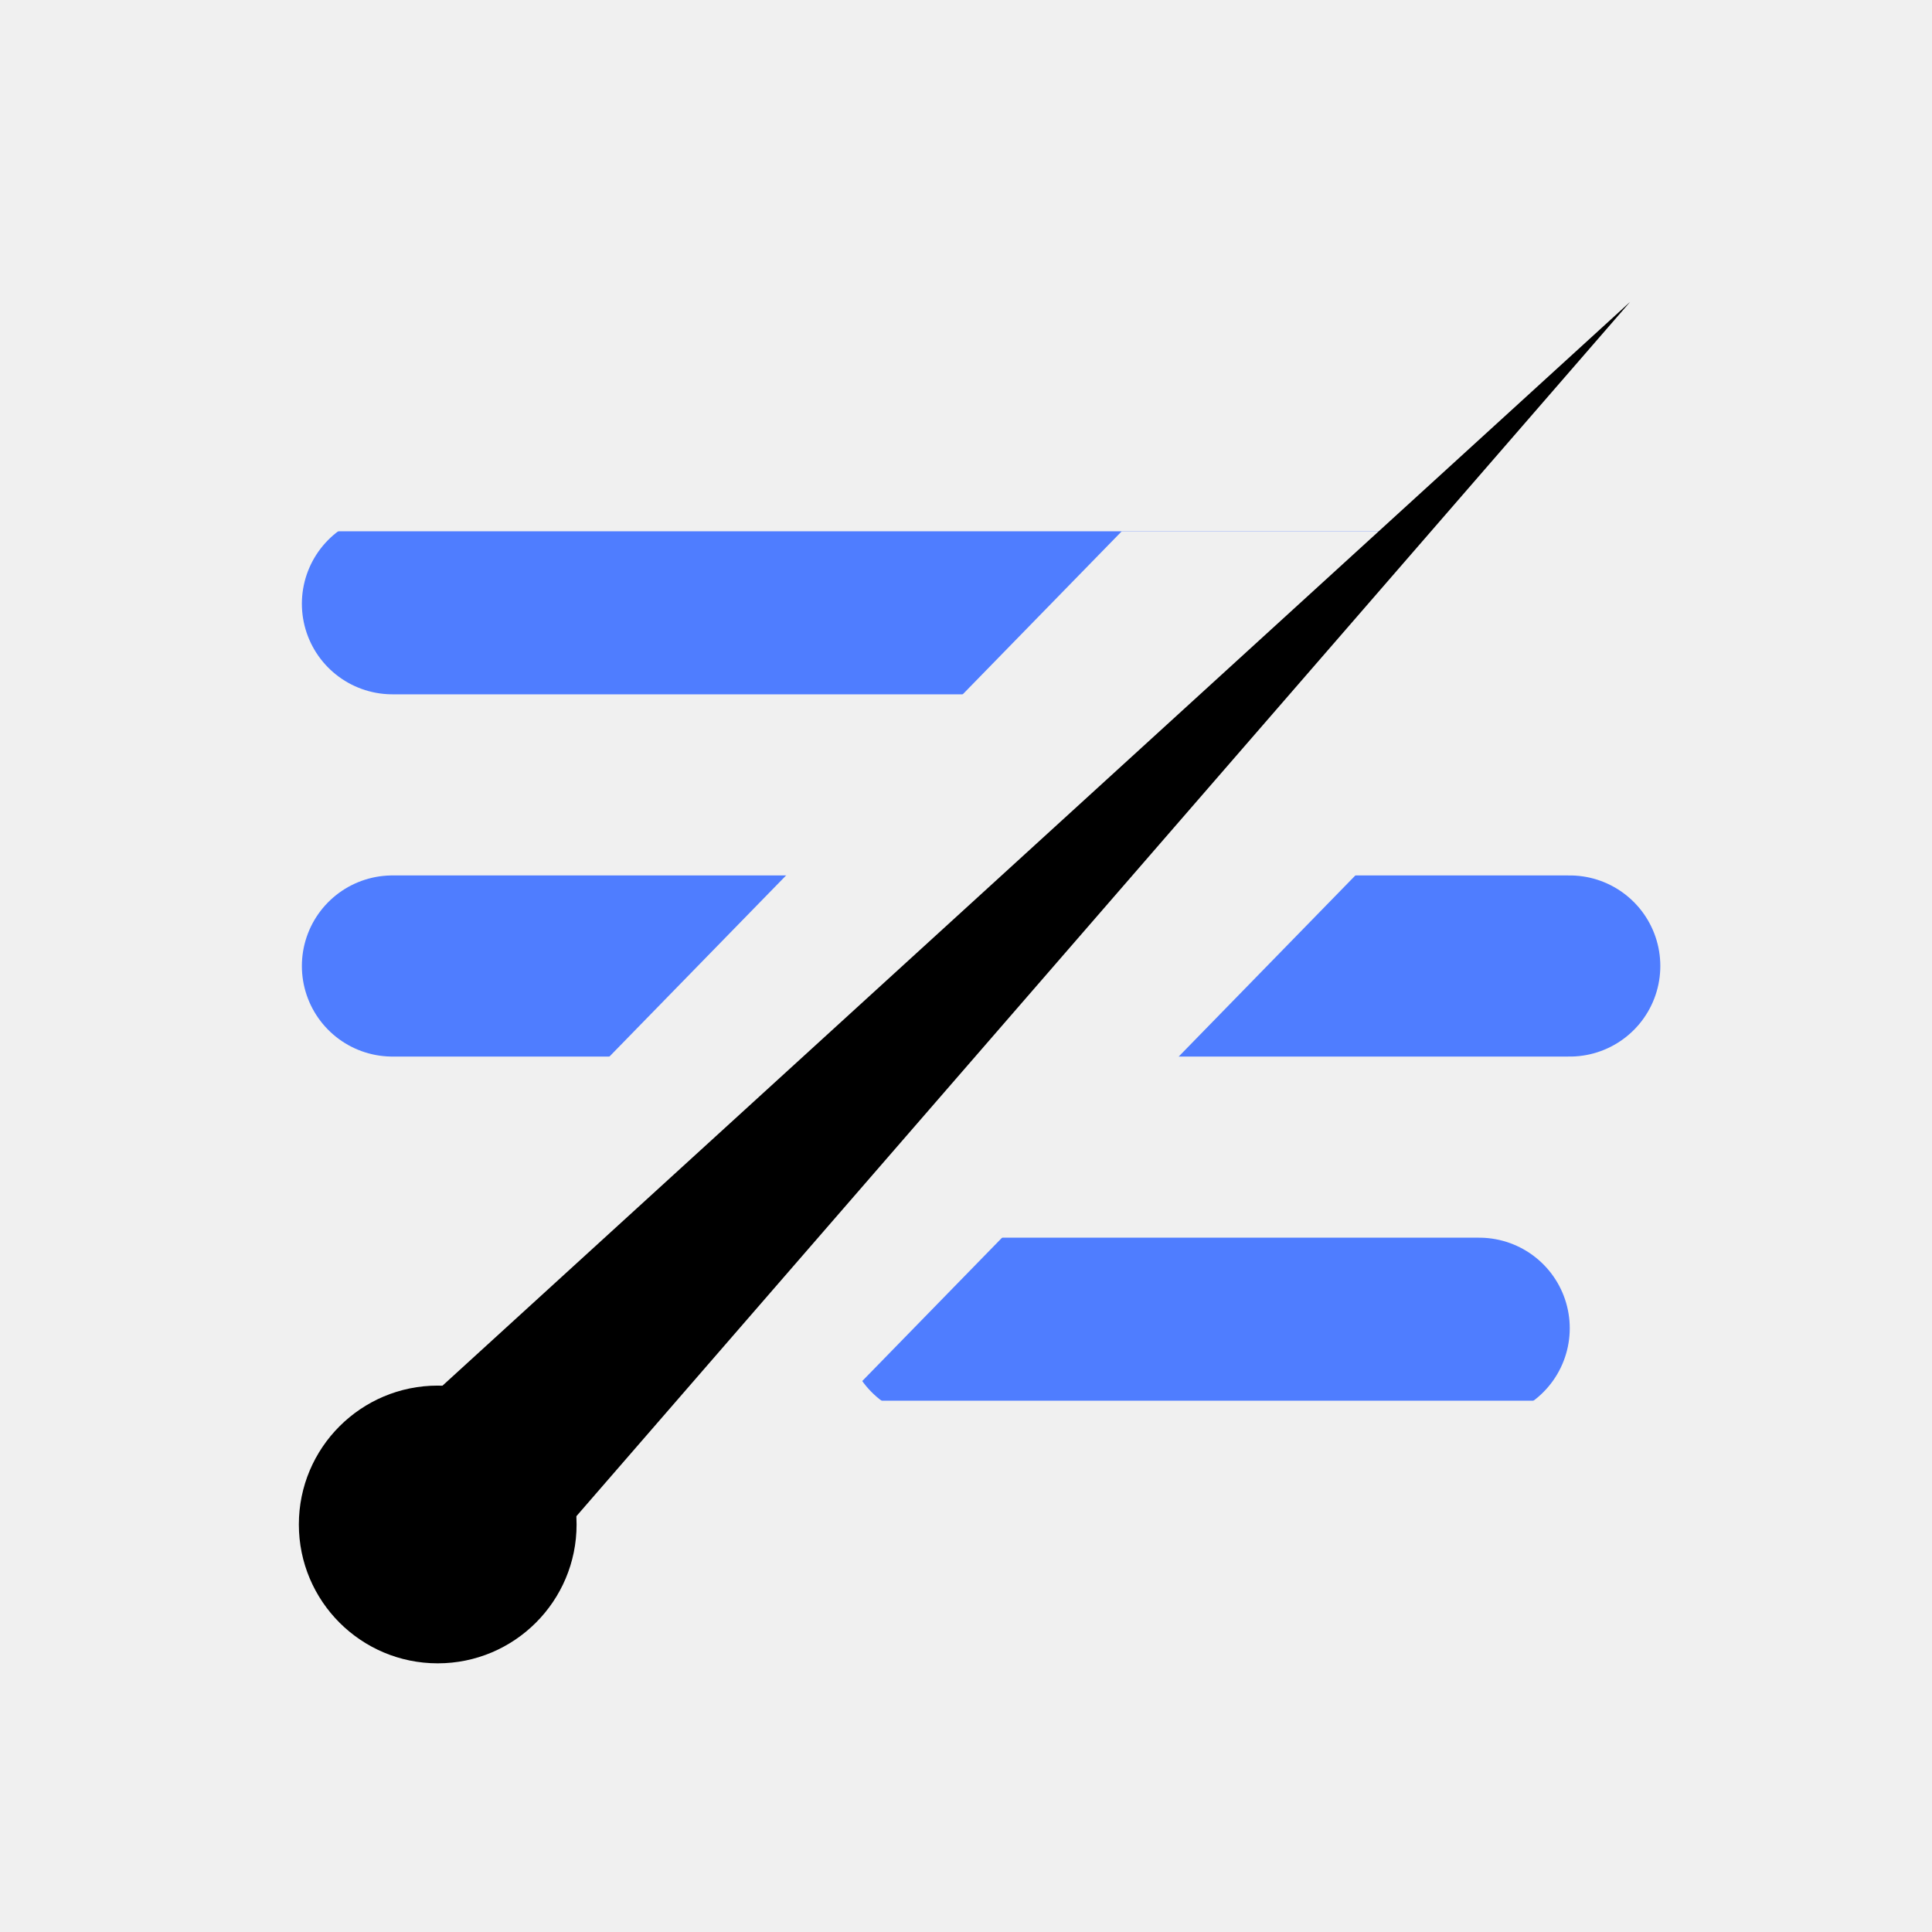
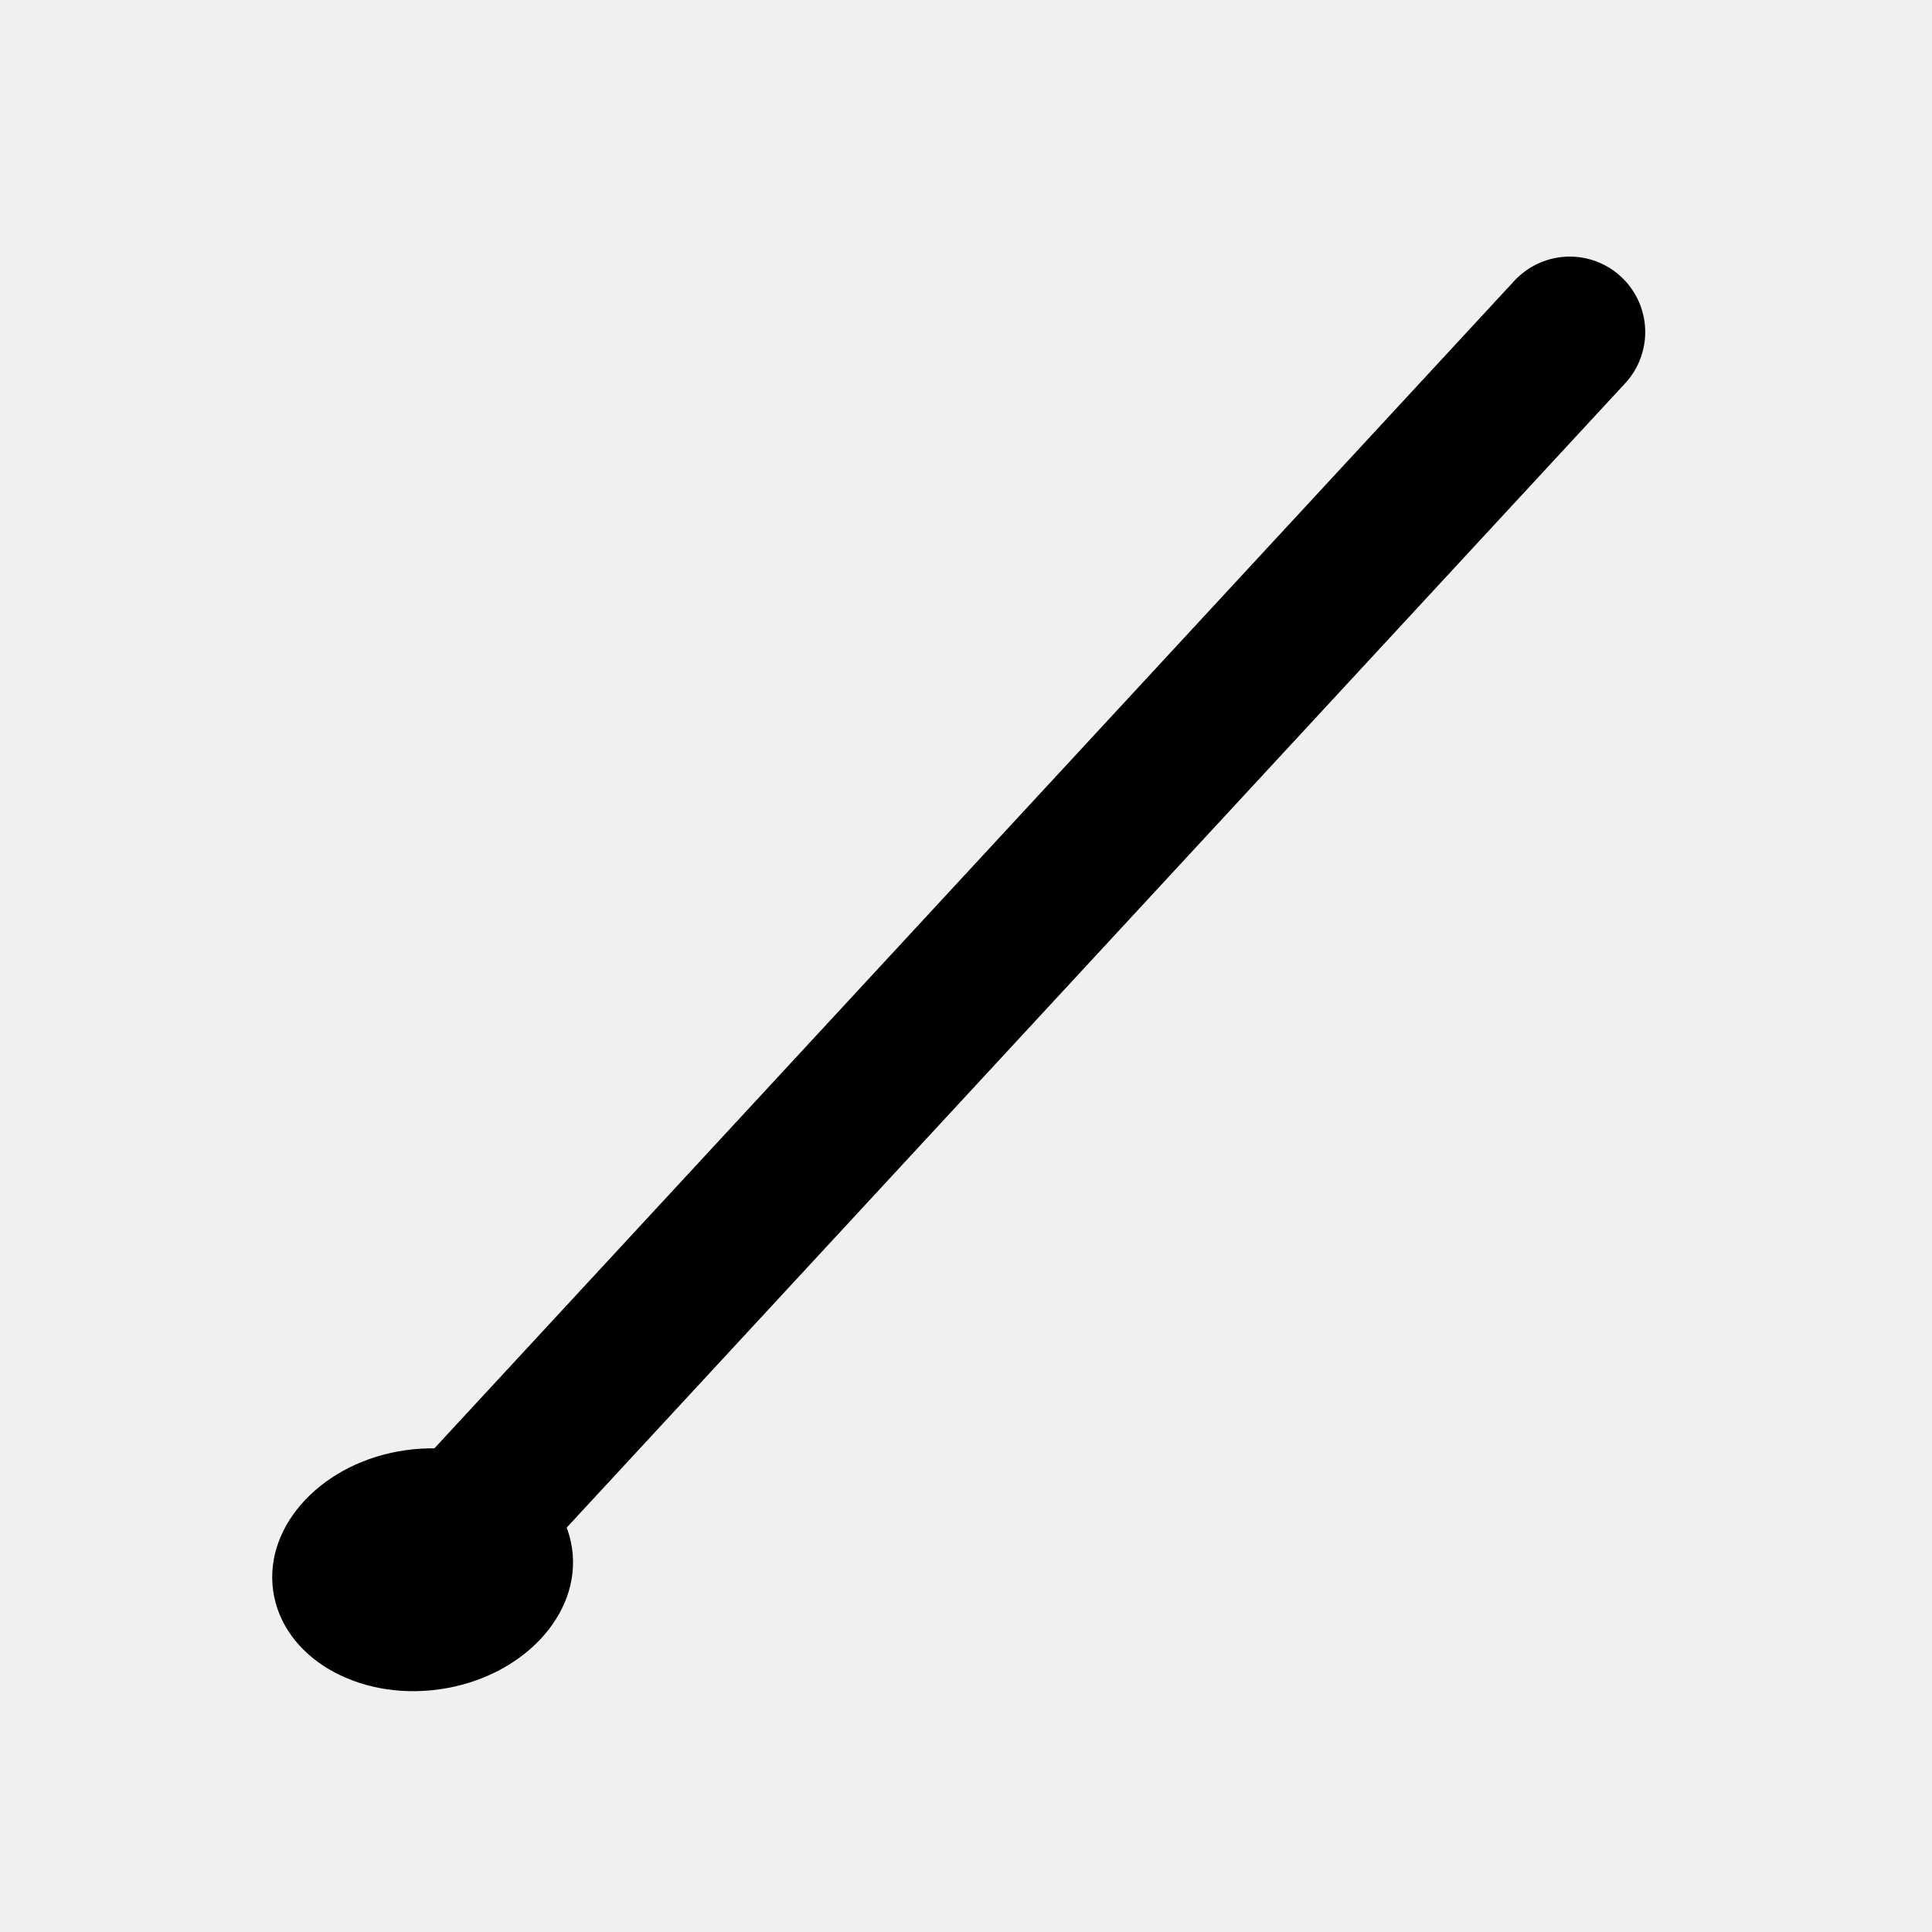
- <svg xmlns="http://www.w3.org/2000/svg" viewBox="0 0 64 64" width="64" height="64" role="img" aria-label="Baton">
+ <svg xmlns="http://www.w3.org/2000/svg" viewBox="0 0 64 64" width="64" height="64" role="img" aria-label="Baton mark">
  <defs>
-     <mask id="sweep">
+     <linearGradient id="lane-gradient" x1="0%" y1="0%" x2="100%" y2="0%">
+       <stop offset="0%" stop-color="#6366f1" />
+       <stop offset="100%" stop-color="#3b82f6" />
+     </linearGradient>
+     <mask id="mark-lane-mask">
      <rect width="64" height="64" fill="#fff" />
-       <path d="M14.5 50.5 L54 10" stroke="#000" stroke-width="13.5" stroke-linecap="round" />
+       <path d="M15 51 L52 11" stroke="#000" stroke-width="10" stroke-linecap="round" />
    </mask>
  </defs>
-   <g mask="url(#sweep)" stroke="#4f7dff" stroke-width="6" stroke-linecap="round">
-     <path d="M13 20 H44" />
-     <path d="M13 32 H52" />
-     <path d="M31 44 H49" />
+   <g mask="url(#mark-lane-mask)" stroke="url(#lane-gradient)" stroke-width="4" stroke-linecap="round">
+     <path d="M12 20 H42" />
+     <path d="M12 32 H50" />
+     <path d="M28 44 H50" />
  </g>
-   <path d="M16.86 52.8 L54 10 L12.14 48.2 Z" fill="currentColor" />
-   <circle cx="14.5" cy="50.5" r="4.6" fill="currentColor" />
+   <path d="M15 51 L52 11" stroke="currentColor" stroke-width="5" stroke-linecap="round" />
+   <ellipse cx="14" cy="52" rx="5" ry="4" fill="currentColor" transform="rotate(-8 14 52)" />
</svg>
